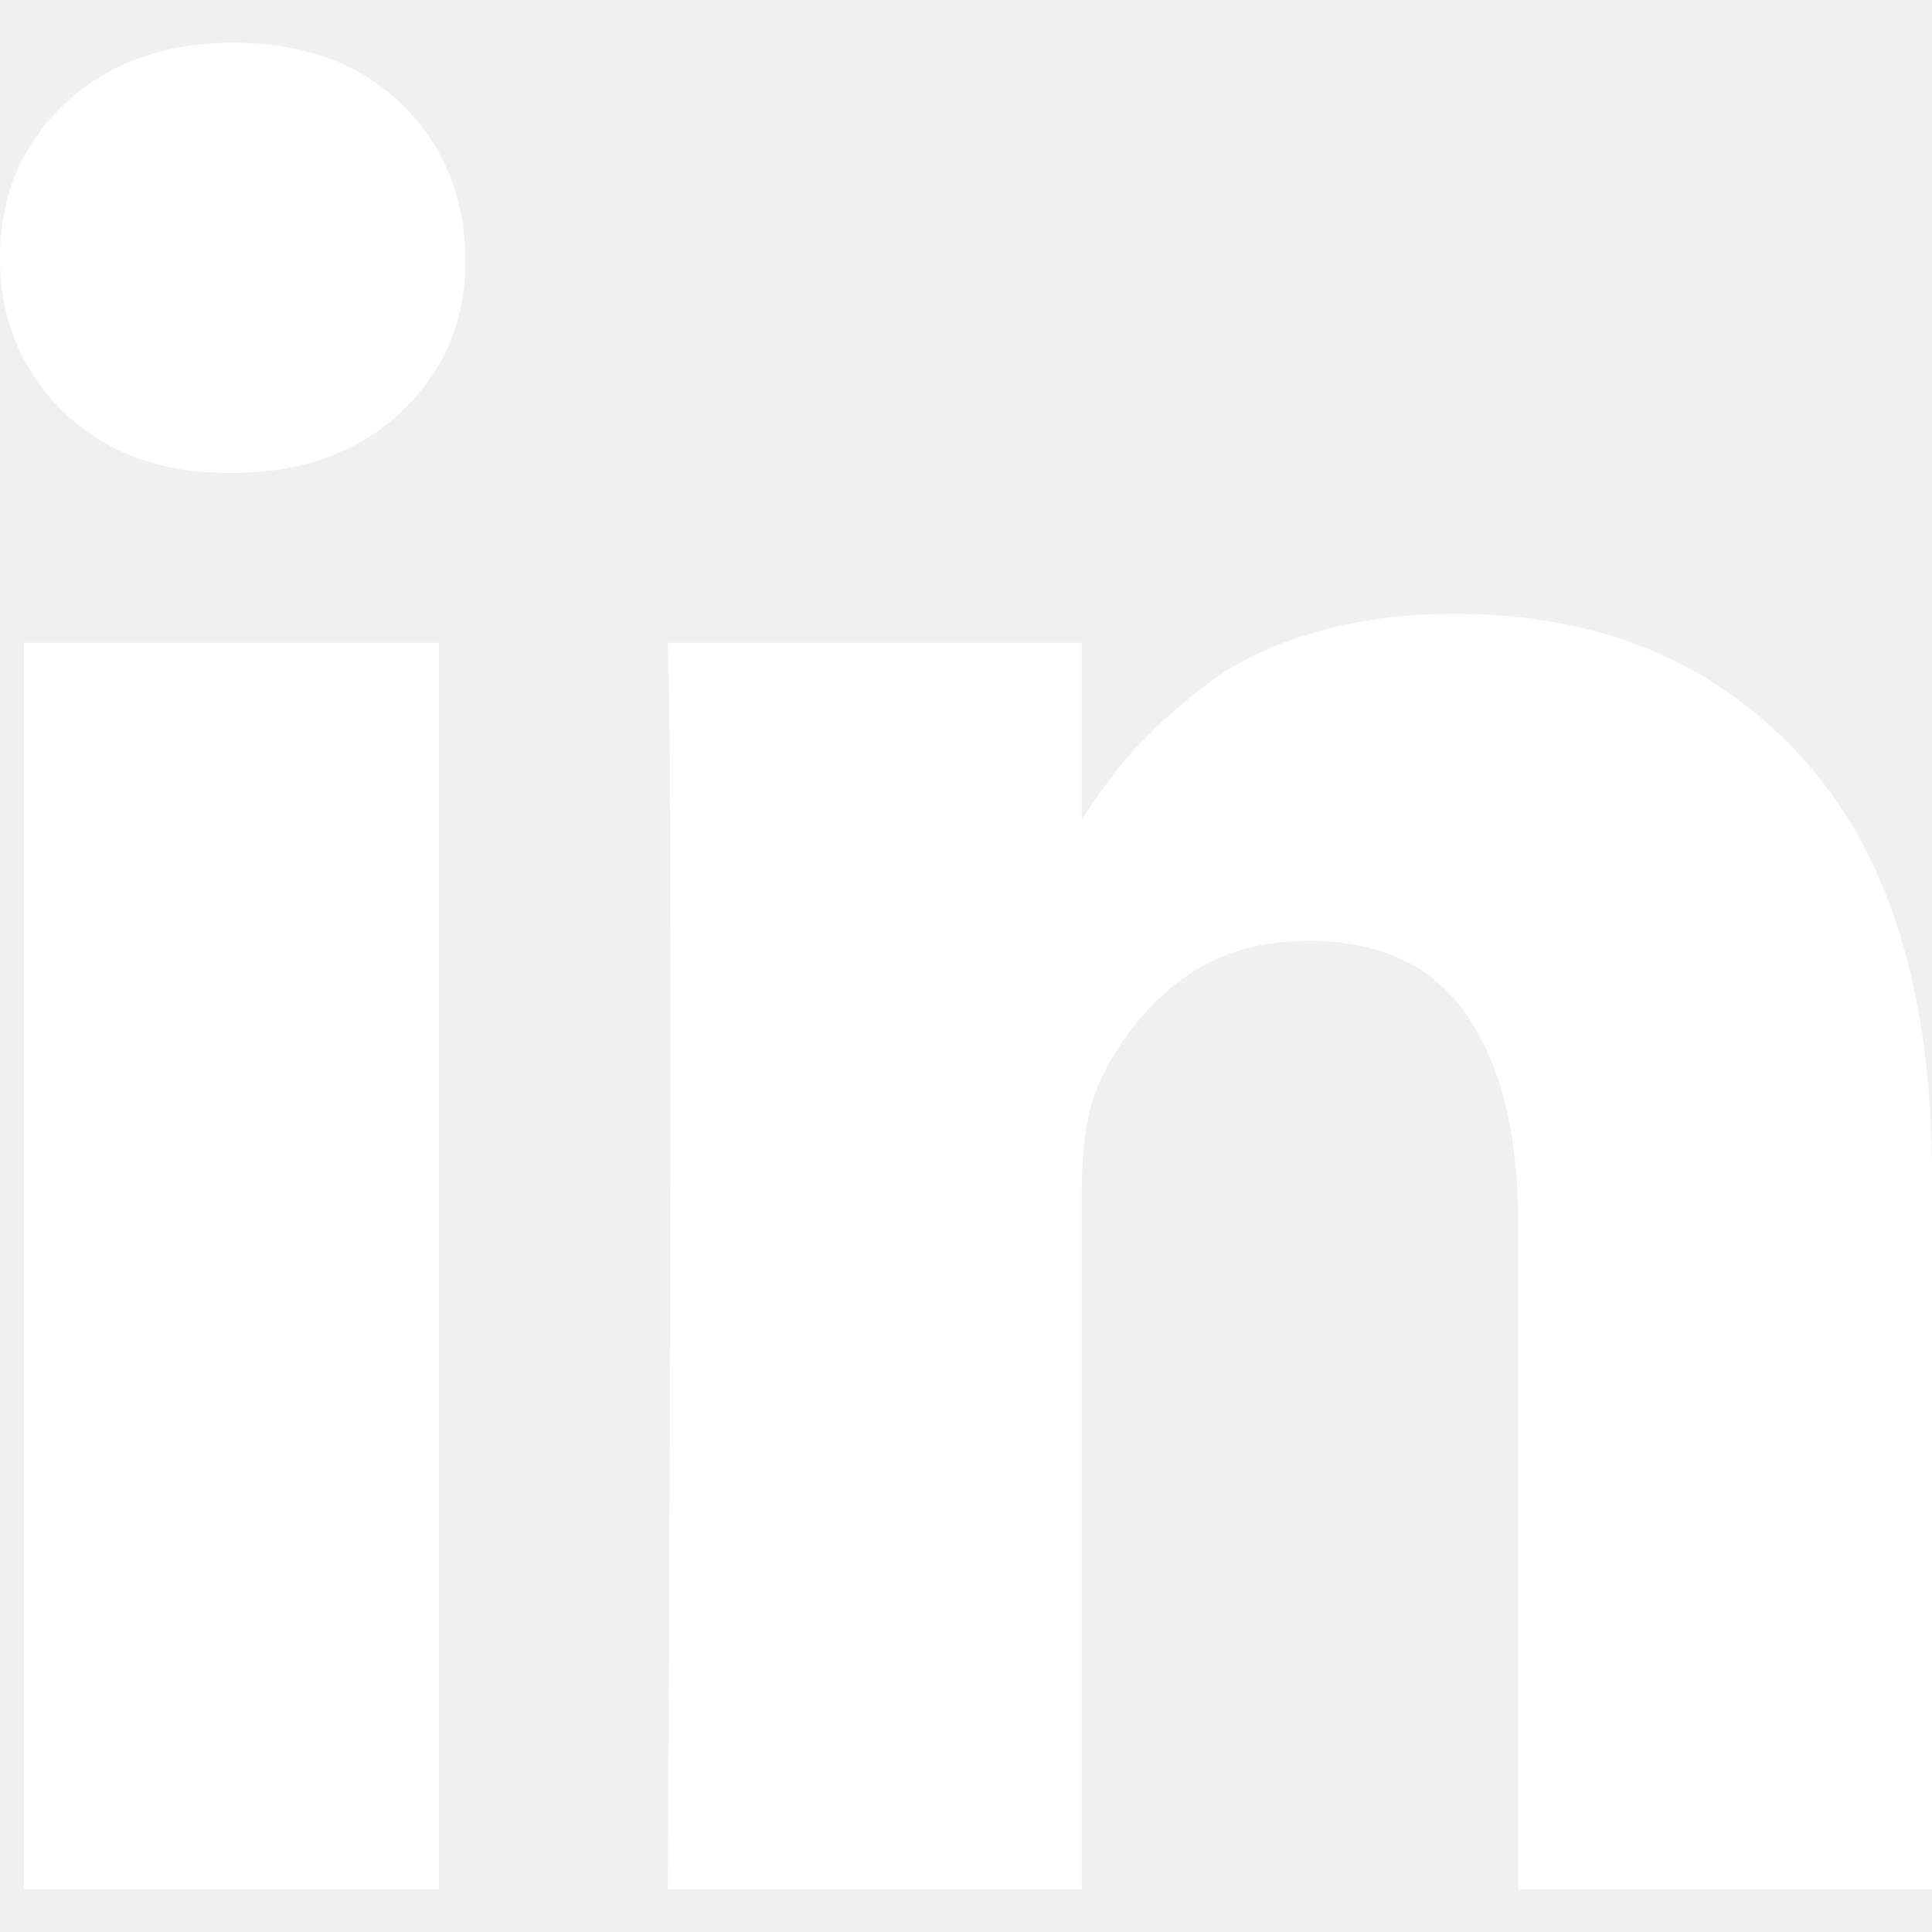
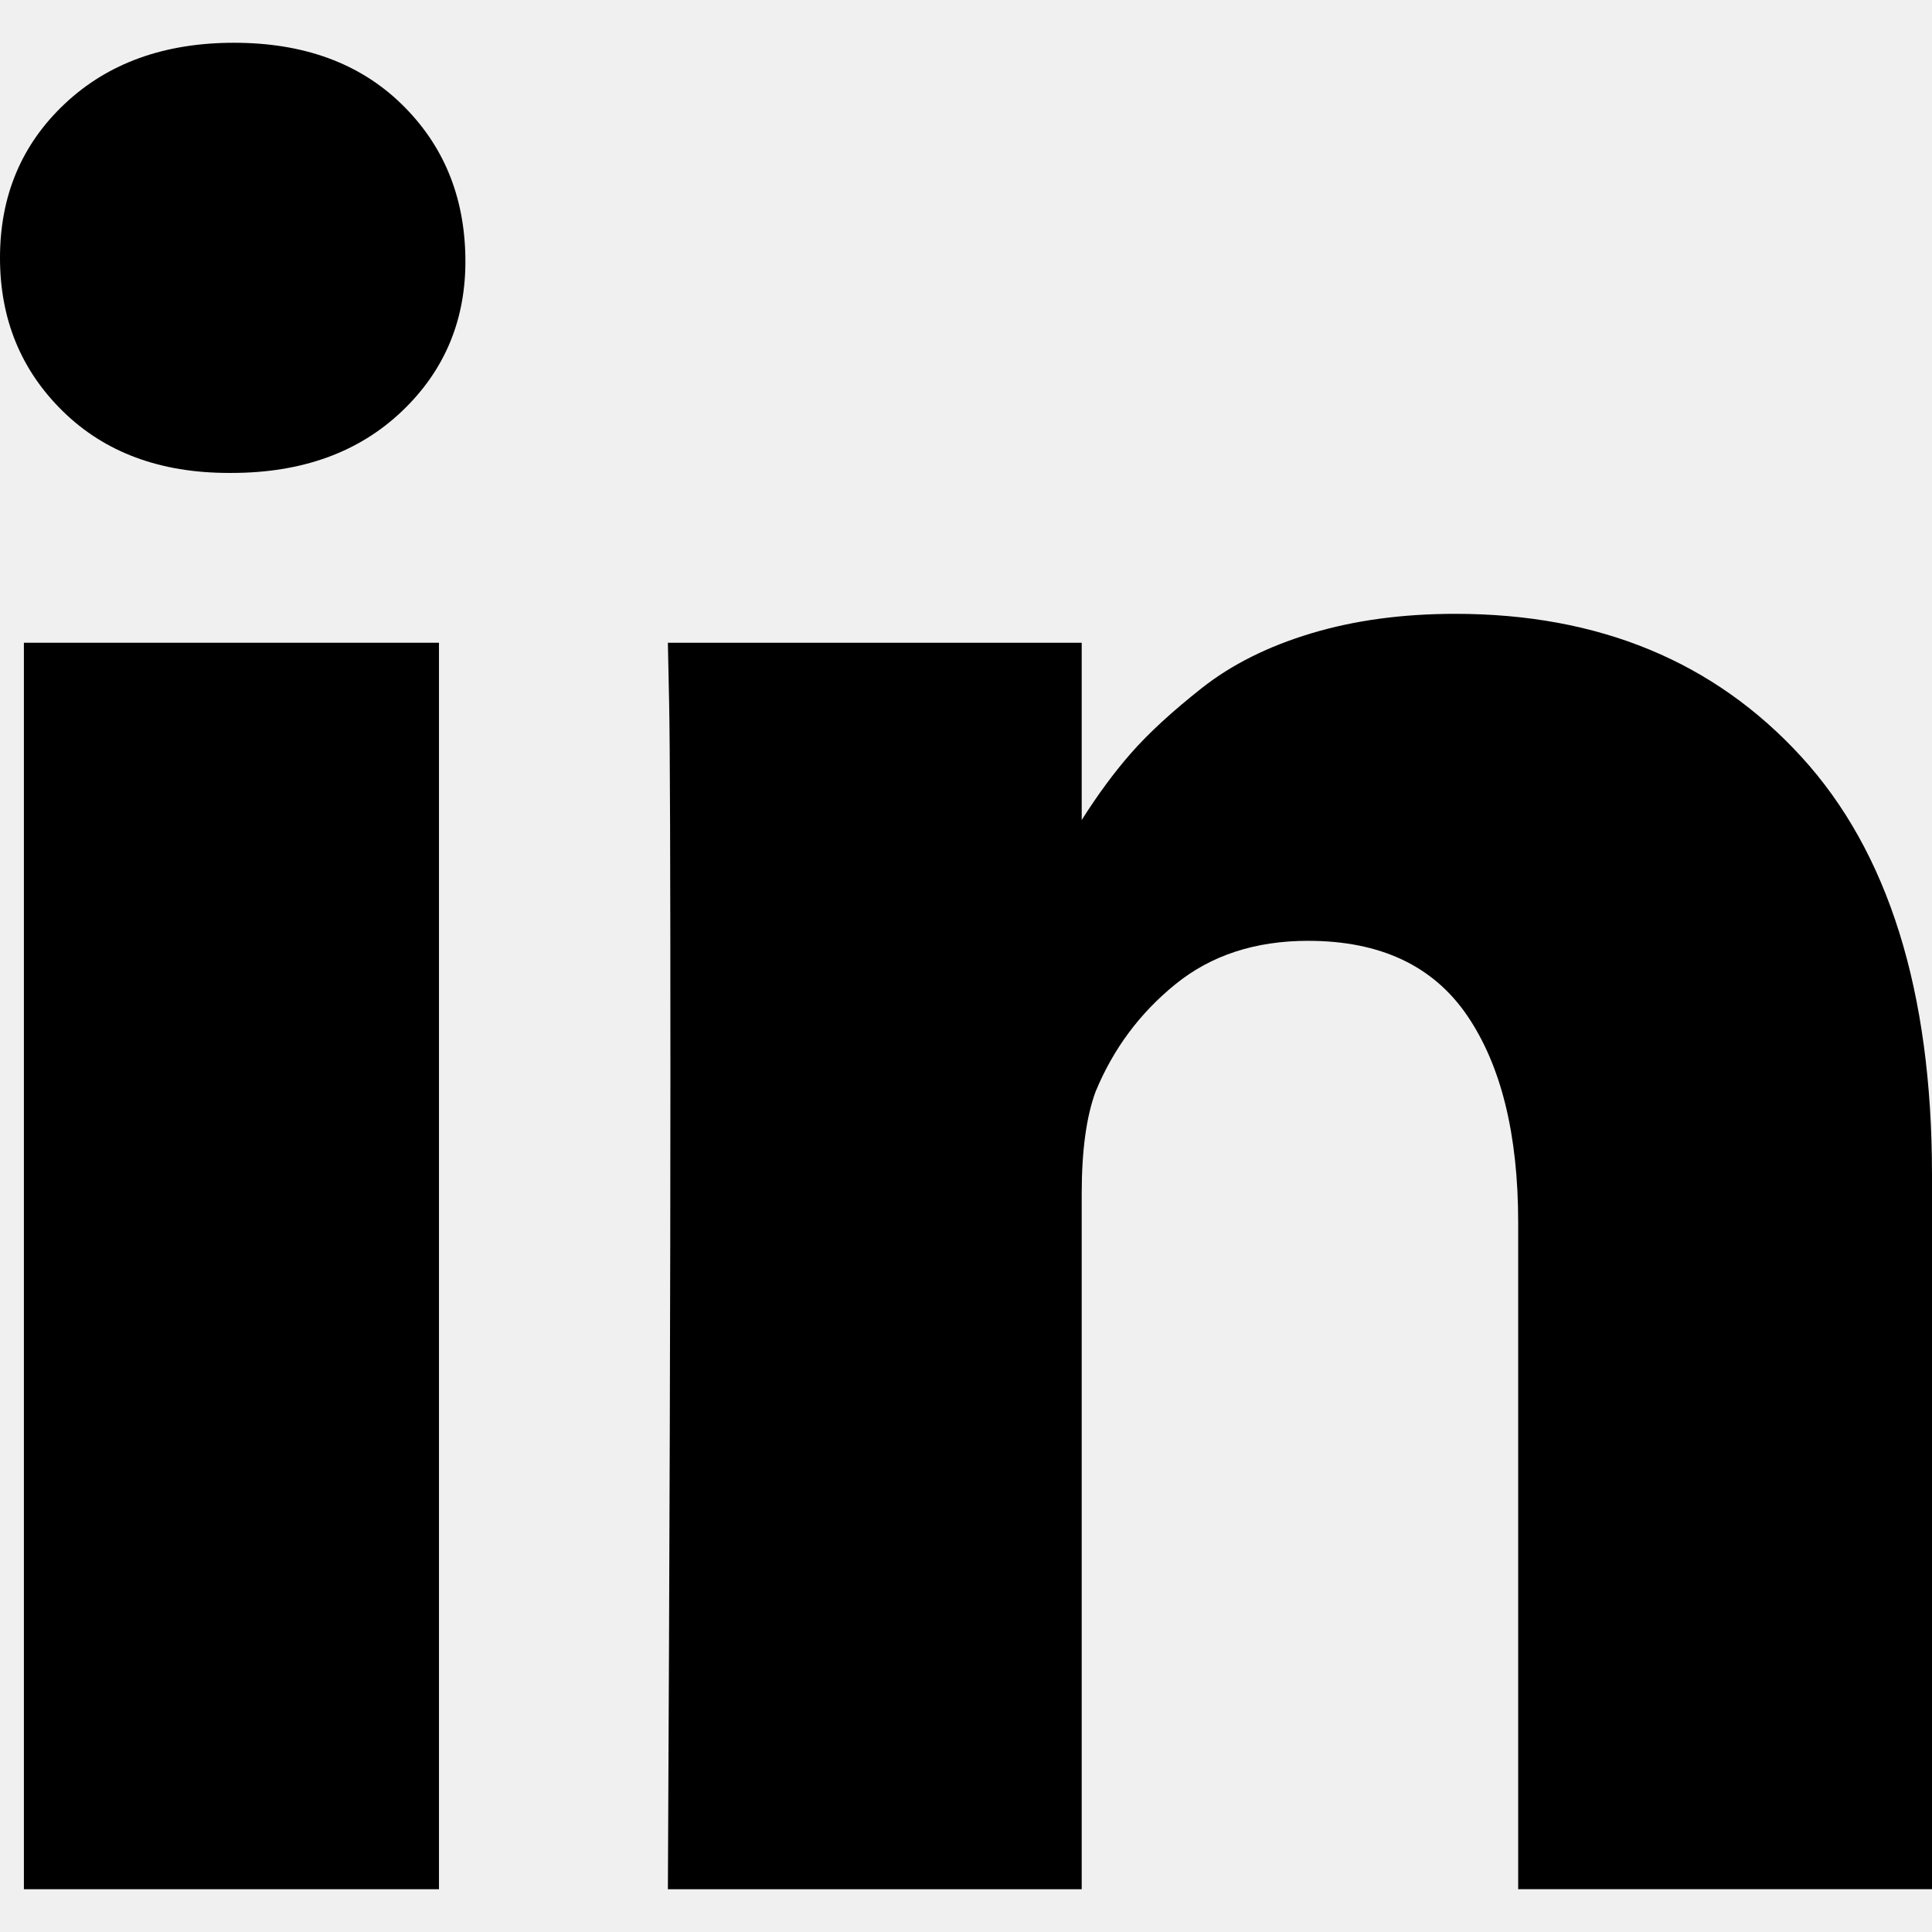
- <svg xmlns="http://www.w3.org/2000/svg" version="1.1" id="Capa_1" x="0px" y="0px" width="438.536px" height="438.535px" viewBox="0 0 438.536 438.535" style="enable-background:new 0 0 438.536 438.535;fill: #ffffff;" xml:space="preserve">
+ <svg xmlns="http://www.w3.org/2000/svg" version="1.1" id="Capa_1" x="0px" y="0px" width="438.536px" height="438.535px" viewBox="0 0 438.536 438.535" style="enable-background:new 0 0 438.536 438.535;" xml:space="preserve">
  <g>
    <g>
      <rect x="5.424" y="145.895" width="94.216" height="282.932" />
      <path d="M408.842,171.739c-19.791-21.604-45.967-32.408-78.512-32.408c-11.991,0-22.891,1.475-32.695,4.427    c-9.801,2.95-18.079,7.089-24.838,12.419c-6.755,5.33-12.135,10.278-16.129,14.844c-3.798,4.337-7.512,9.389-11.136,15.104    v-40.232h-93.935l0.288,13.706c0.193,9.139,0.288,37.307,0.288,84.508c0,47.205-0.19,108.777-0.572,184.722h93.931V270.942    c0-9.705,1.041-17.412,3.139-23.127c4-9.712,10.037-17.843,18.131-24.407c8.093-6.572,18.13-9.855,30.125-9.855    c16.364,0,28.407,5.662,36.117,16.987c7.707,11.324,11.561,26.98,11.561,46.966V428.82h93.931V266.664    C438.529,224.976,428.639,193.336,408.842,171.739z" />
      <path d="M53.103,9.708c-15.796,0-28.595,4.619-38.4,13.848C4.899,32.787,0,44.441,0,58.529c0,13.891,4.758,25.505,14.275,34.829    c9.514,9.325,22.078,13.99,37.685,13.99h0.571c15.99,0,28.887-4.661,38.688-13.99c9.801-9.324,14.606-20.934,14.417-34.829    c-0.19-14.087-5.047-25.742-14.561-34.973C81.562,14.323,68.9,9.708,53.103,9.708z" />
    </g>
  </g>
  <g>
</g>
  <g>
</g>
  <g>
</g>
  <g>
</g>
  <g>
</g>
  <g>
</g>
  <g>
</g>
  <g>
</g>
  <g>
</g>
  <g>
</g>
  <g>
</g>
  <g>
</g>
  <g>
</g>
  <g>
</g>
  <g>
</g>
</svg>
